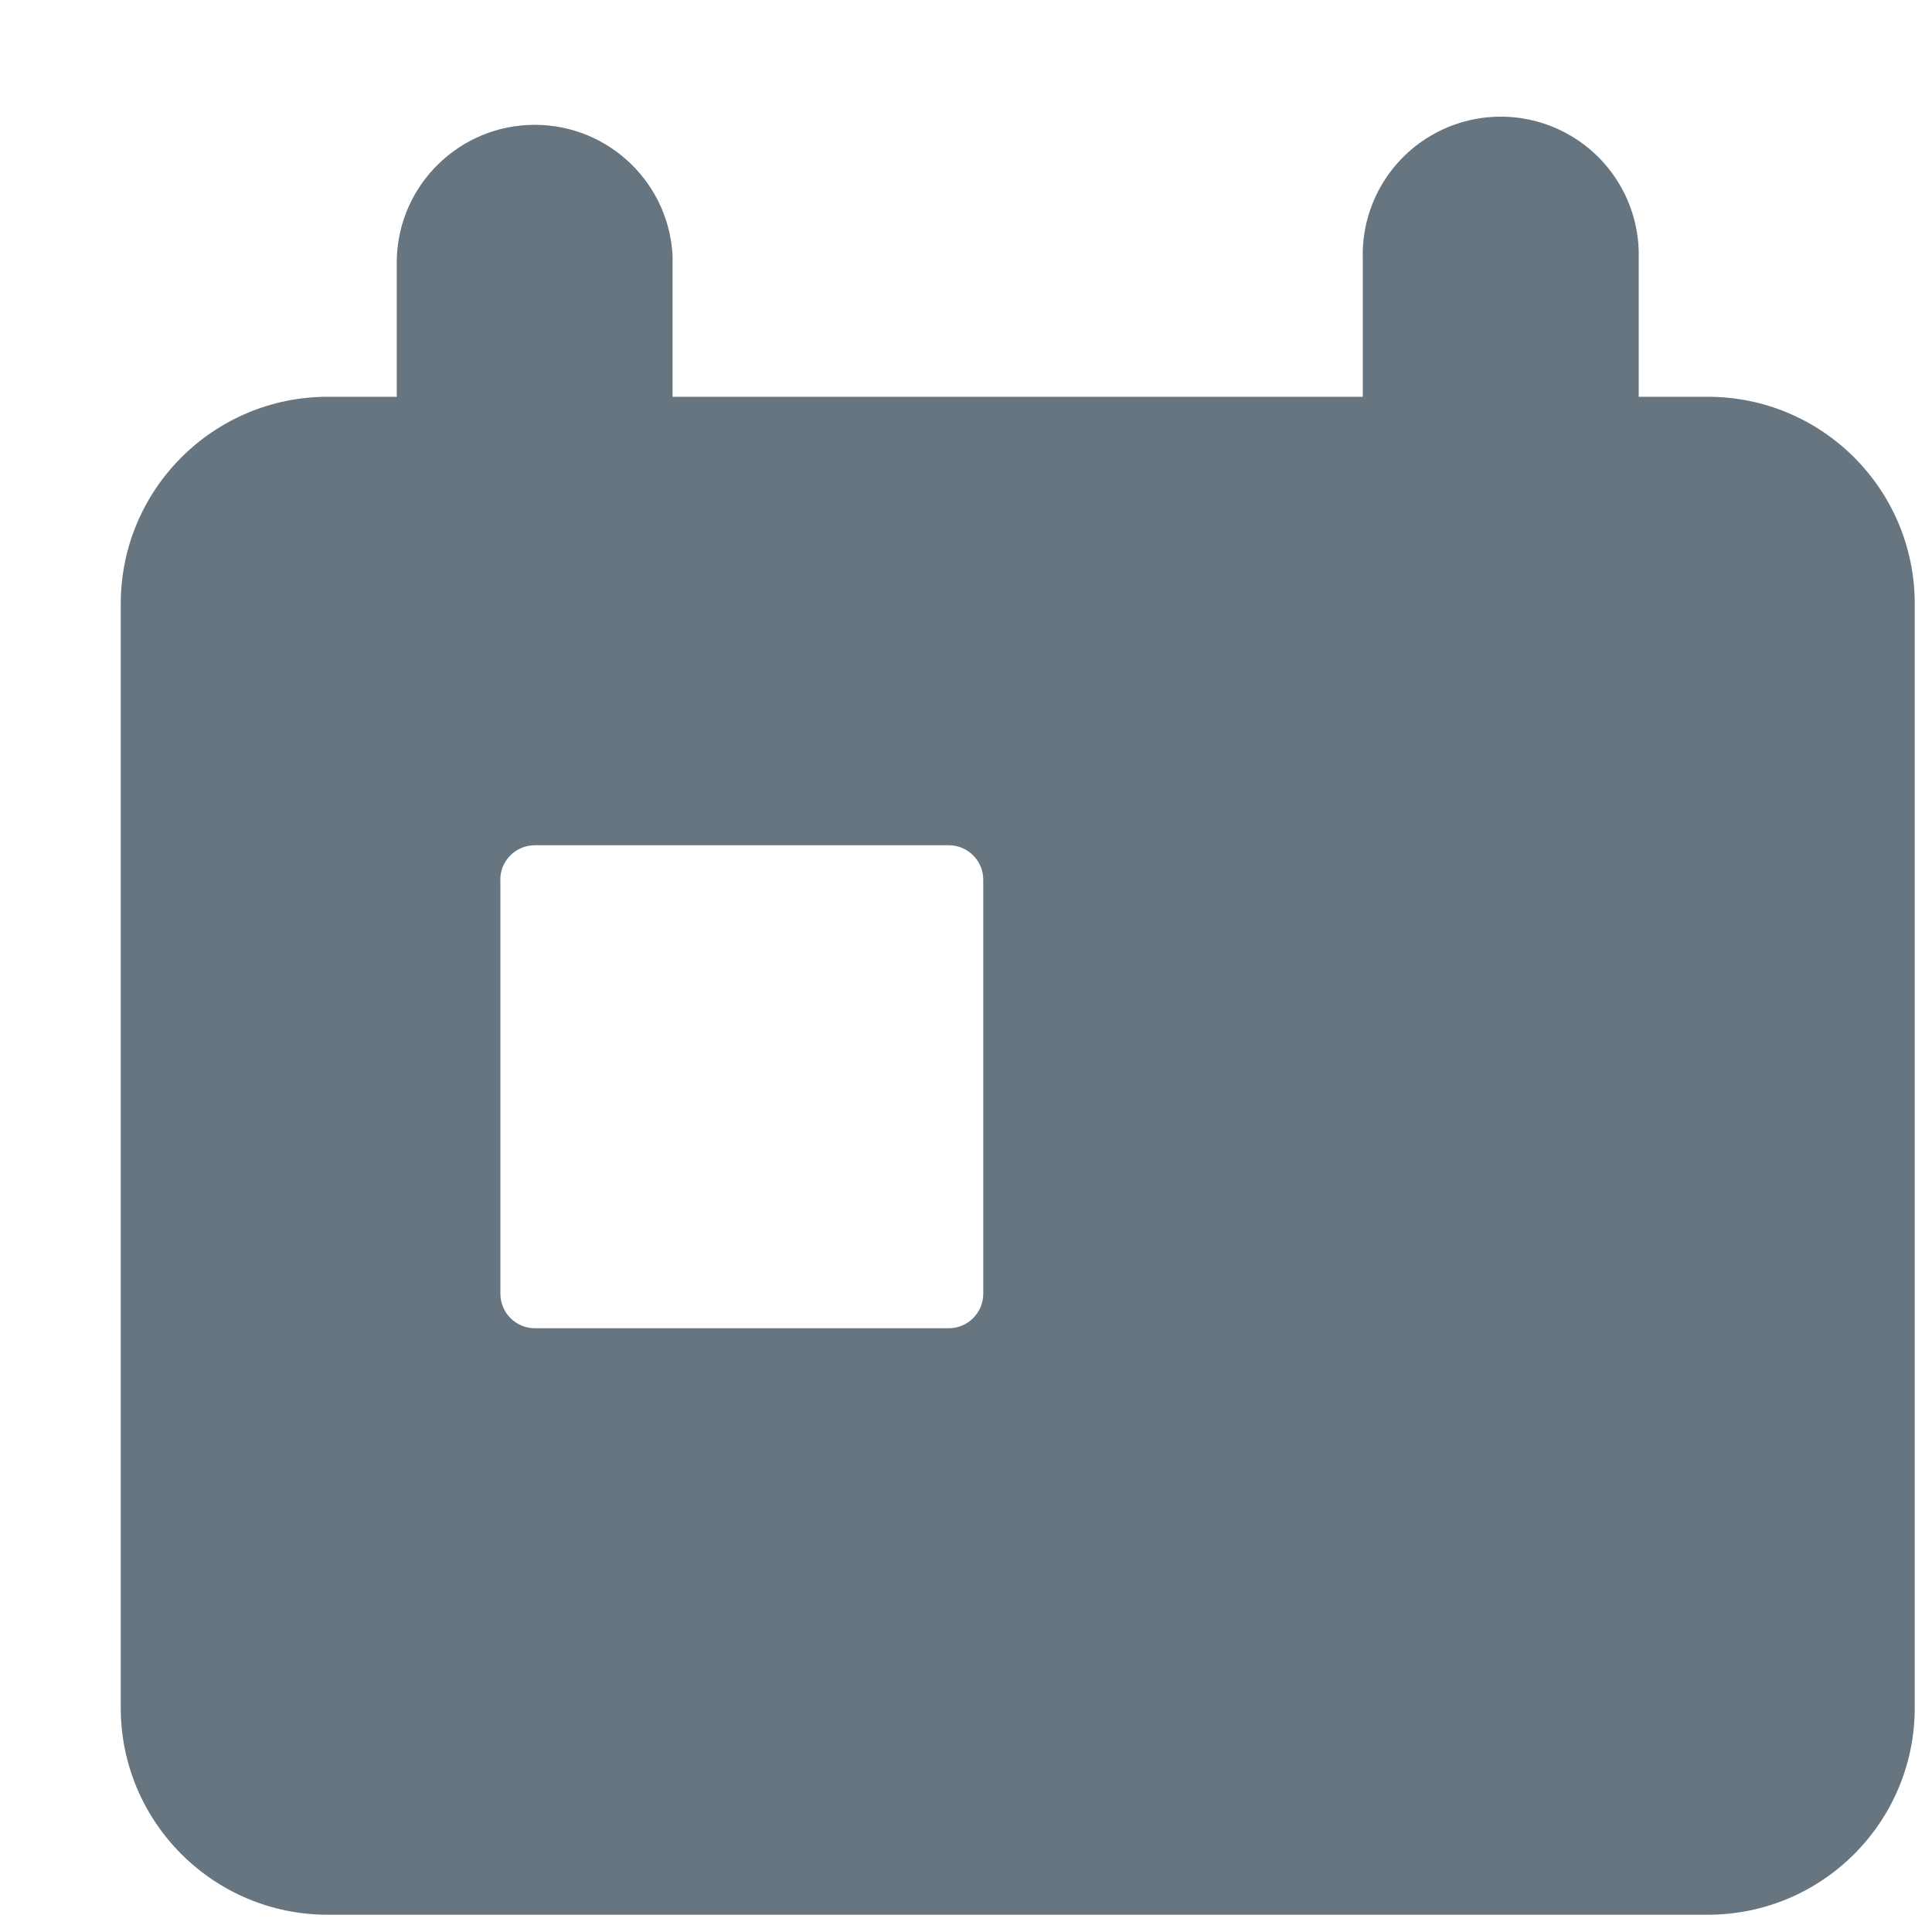
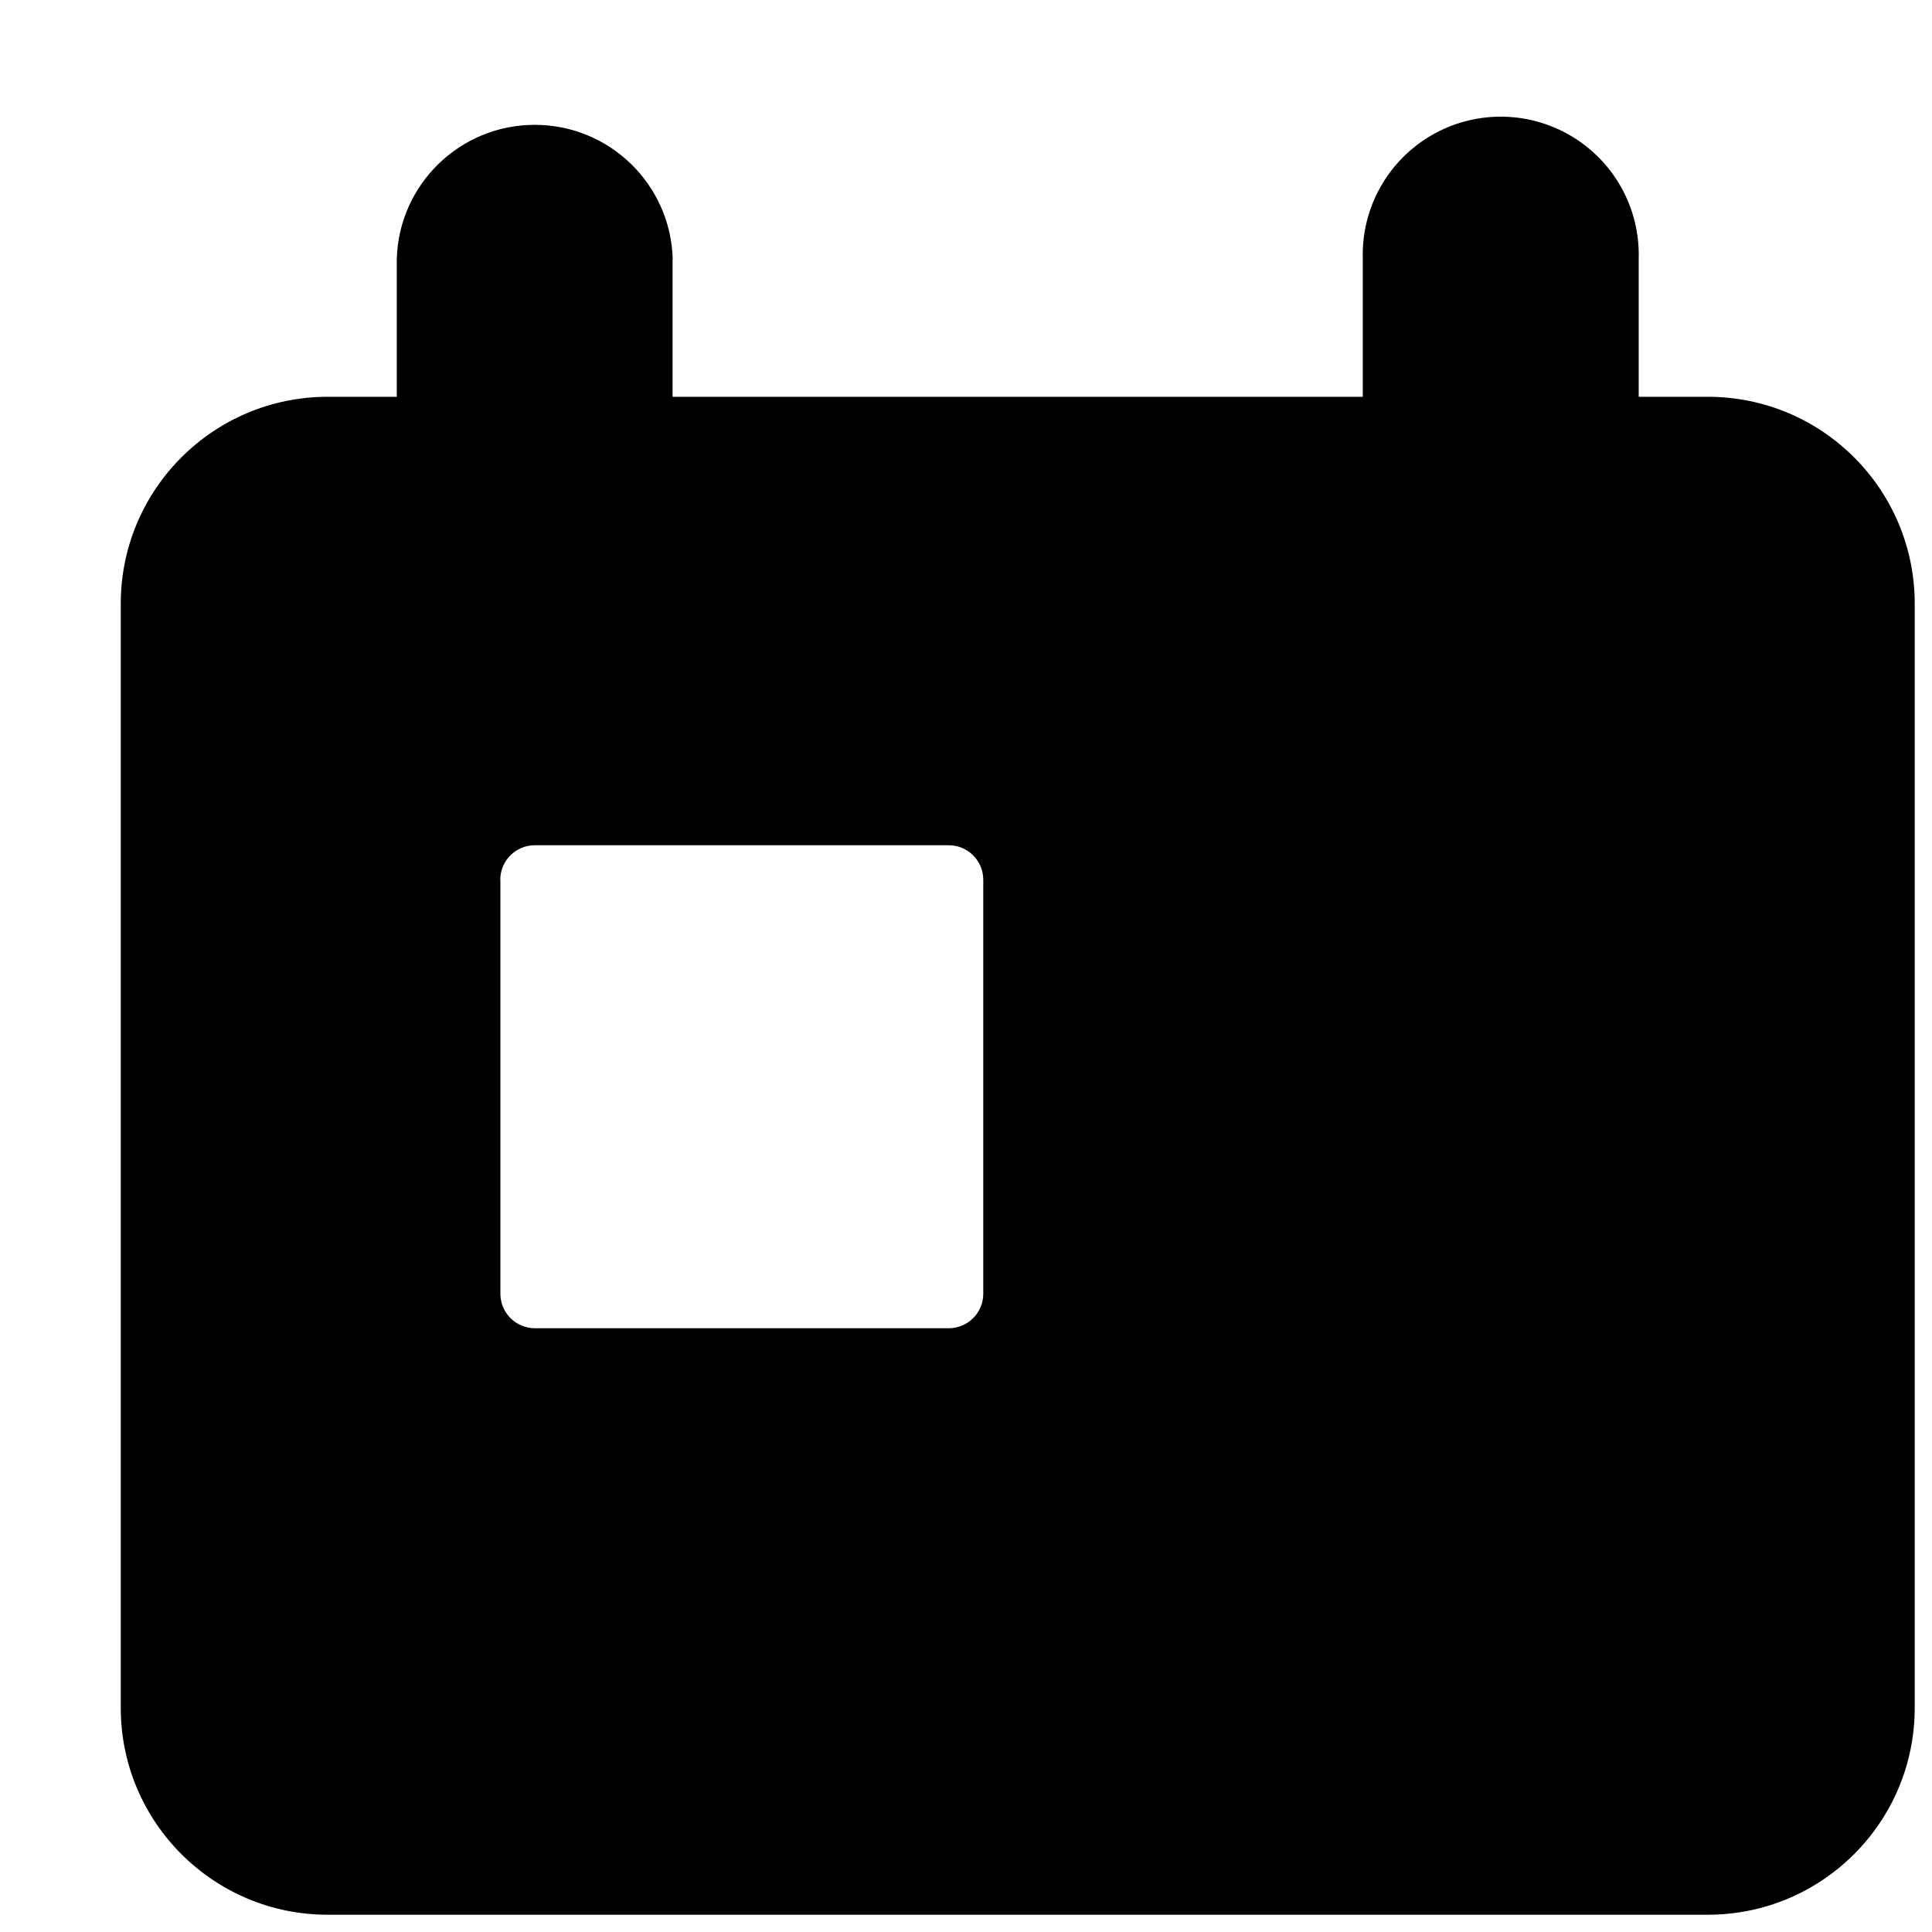
<svg xmlns="http://www.w3.org/2000/svg" width="16" height="16" viewBox="0 0 16 16">
-   <path d="M5.571 2.143a1.143 1.143 0 0 0-2.285 0v1.143h-.572C1.768 3.286 1 4.053 1 5v9.143c0 .947.768 1.714 1.714 1.714h11.429c.947 0 1.714-.767 1.714-1.714V5c0-.947-.767-1.714-1.714-1.714h-.572V2.143a1.143 1.143 0 1 0-2.285 0v1.143H5.57V2.143zM4.143 7.286c0-.158.128-.286.286-.286h3.428c.158 0 .286.128.286.286v3.428a.286.286 0 0 1-.286.286H4.43a.286.286 0 0 1-.286-.286V7.286z" fill="#677581" fill-rule="evenodd" />
+   <path d="M5.571 2.143a1.143 1.143 0 0 0-2.285 0v1.143h-.572C1.768 3.286 1 4.053 1 5v9.143c0 .947.768 1.714 1.714 1.714h11.429c.947 0 1.714-.767 1.714-1.714V5c0-.947-.767-1.714-1.714-1.714h-.572V2.143a1.143 1.143 0 1 0-2.285 0v1.143H5.57V2.143zM4.143 7.286c0-.158.128-.286.286-.286h3.428c.158 0 .286.128.286.286v3.428a.286.286 0 0 1-.286.286H4.43a.286.286 0 0 1-.286-.286V7.286z" fill="currentColor" fill-rule="evenodd" />
</svg>
